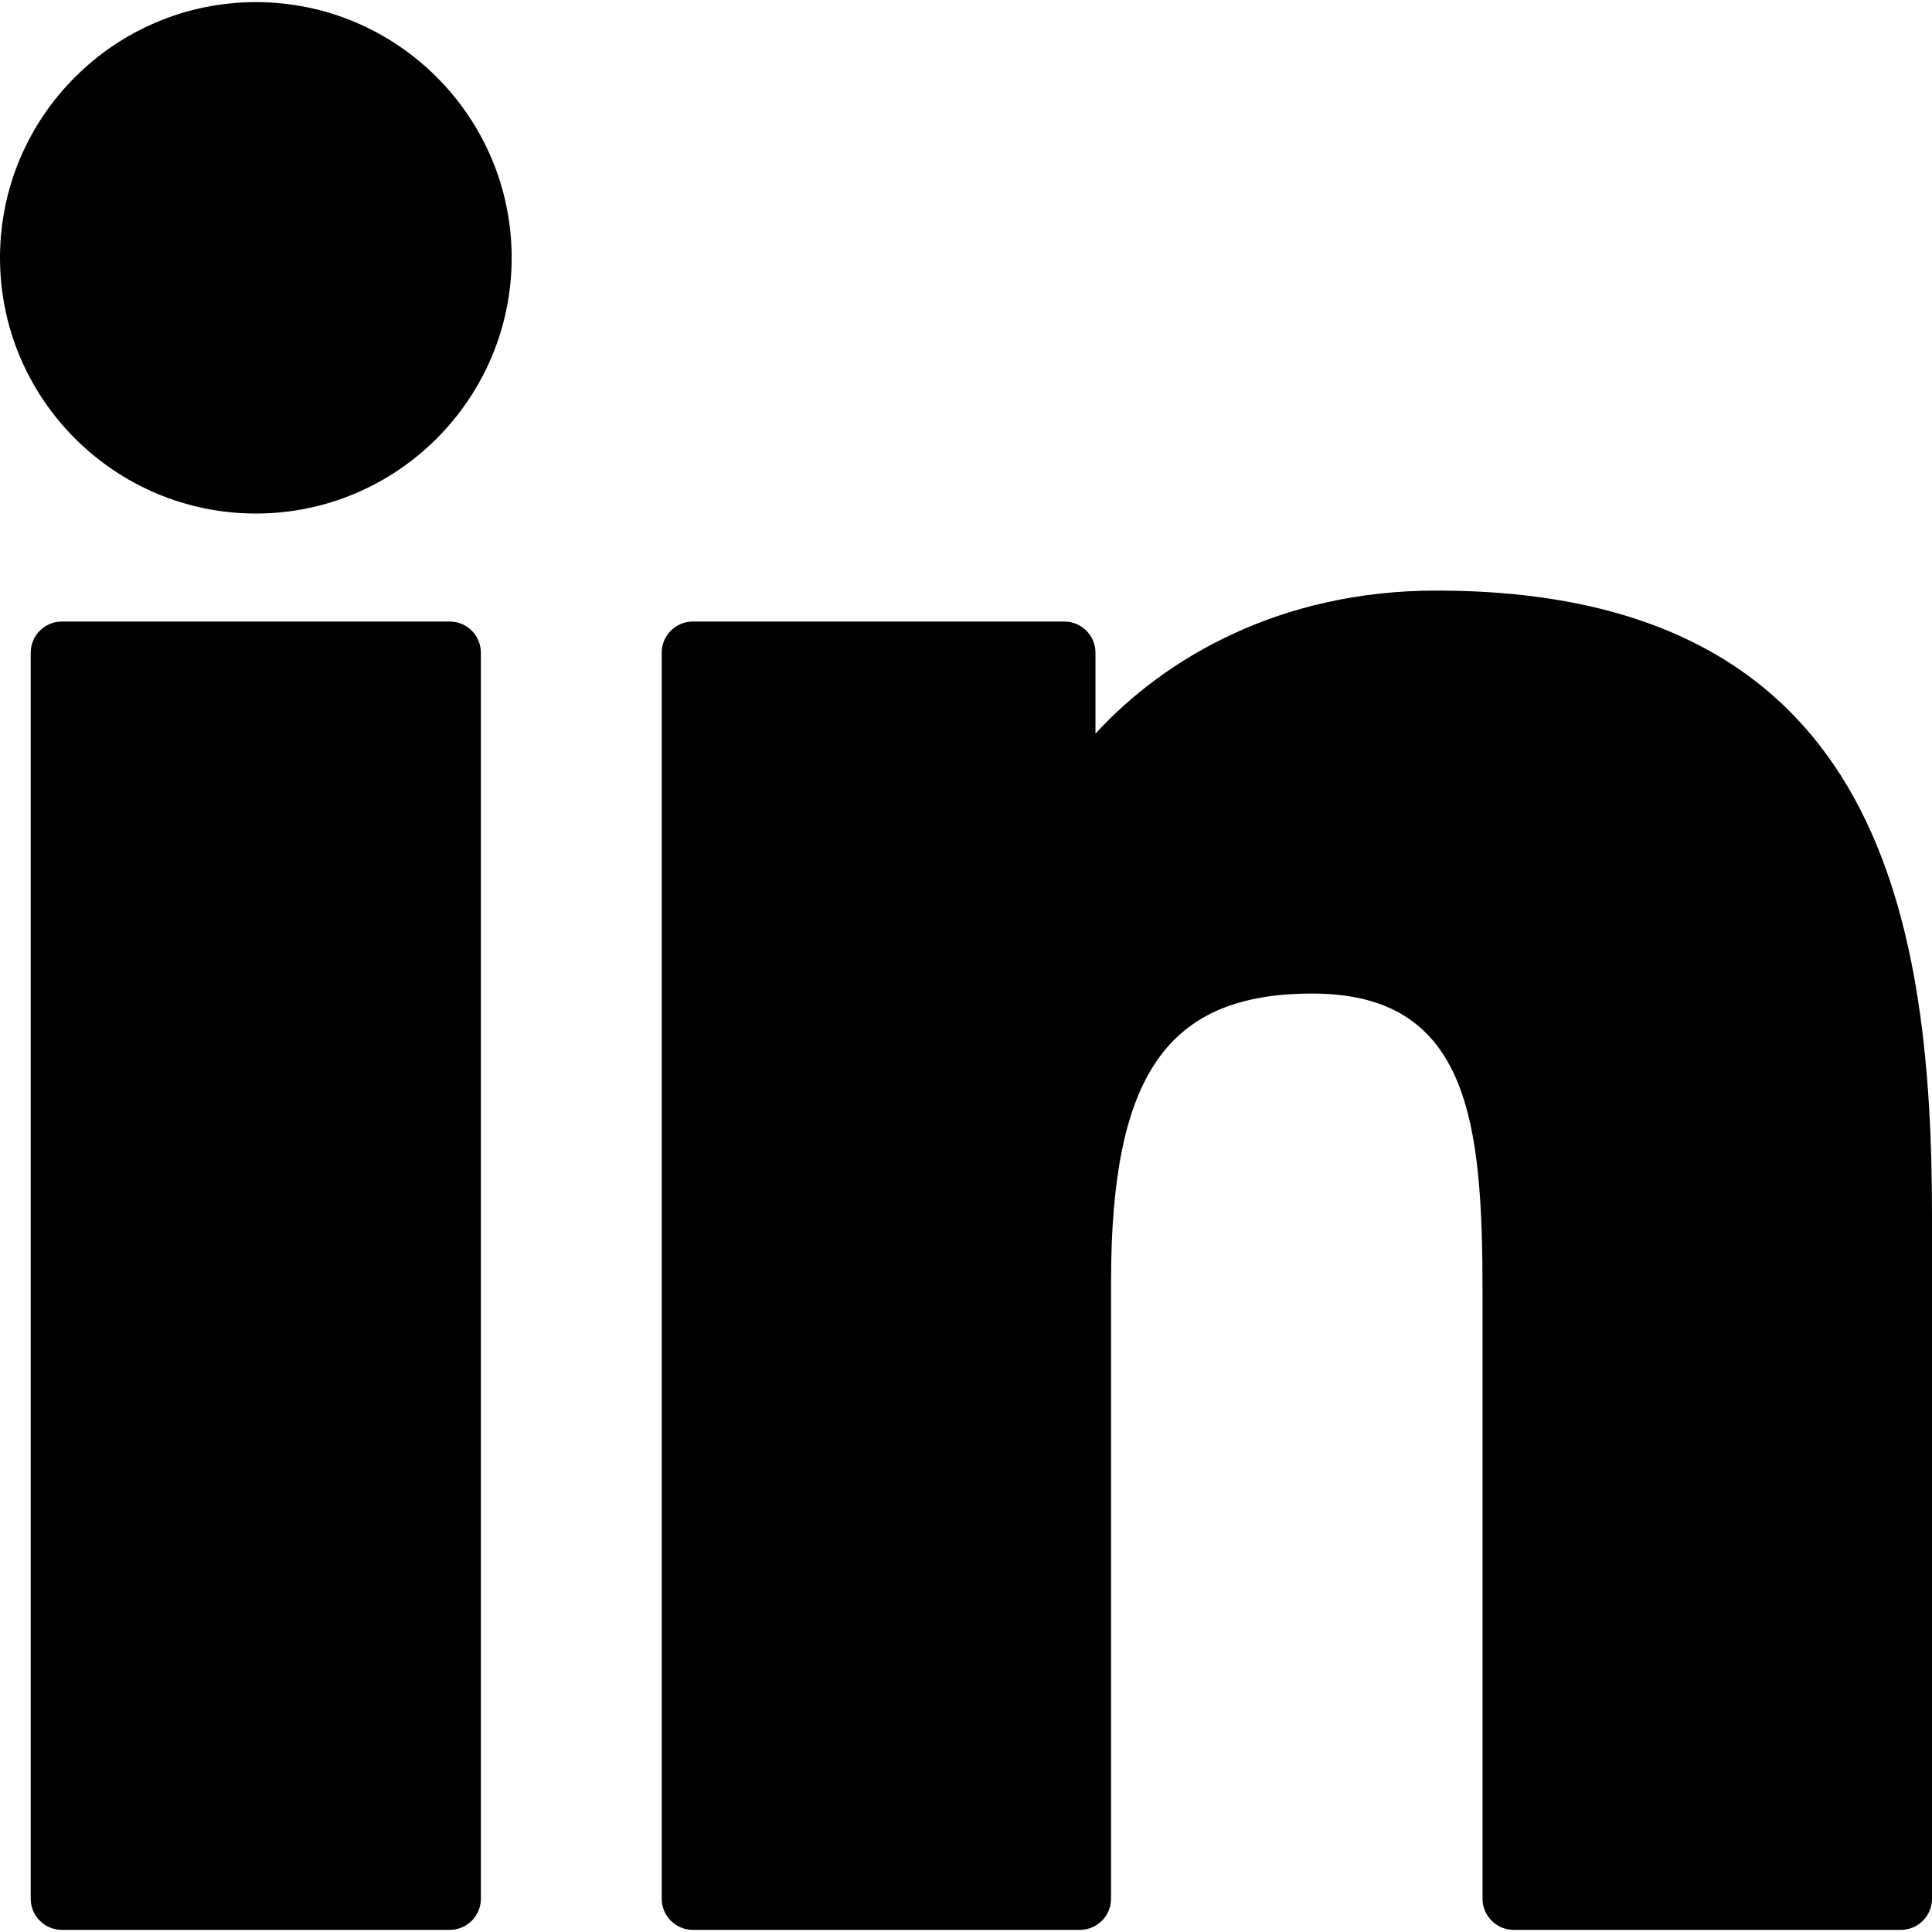
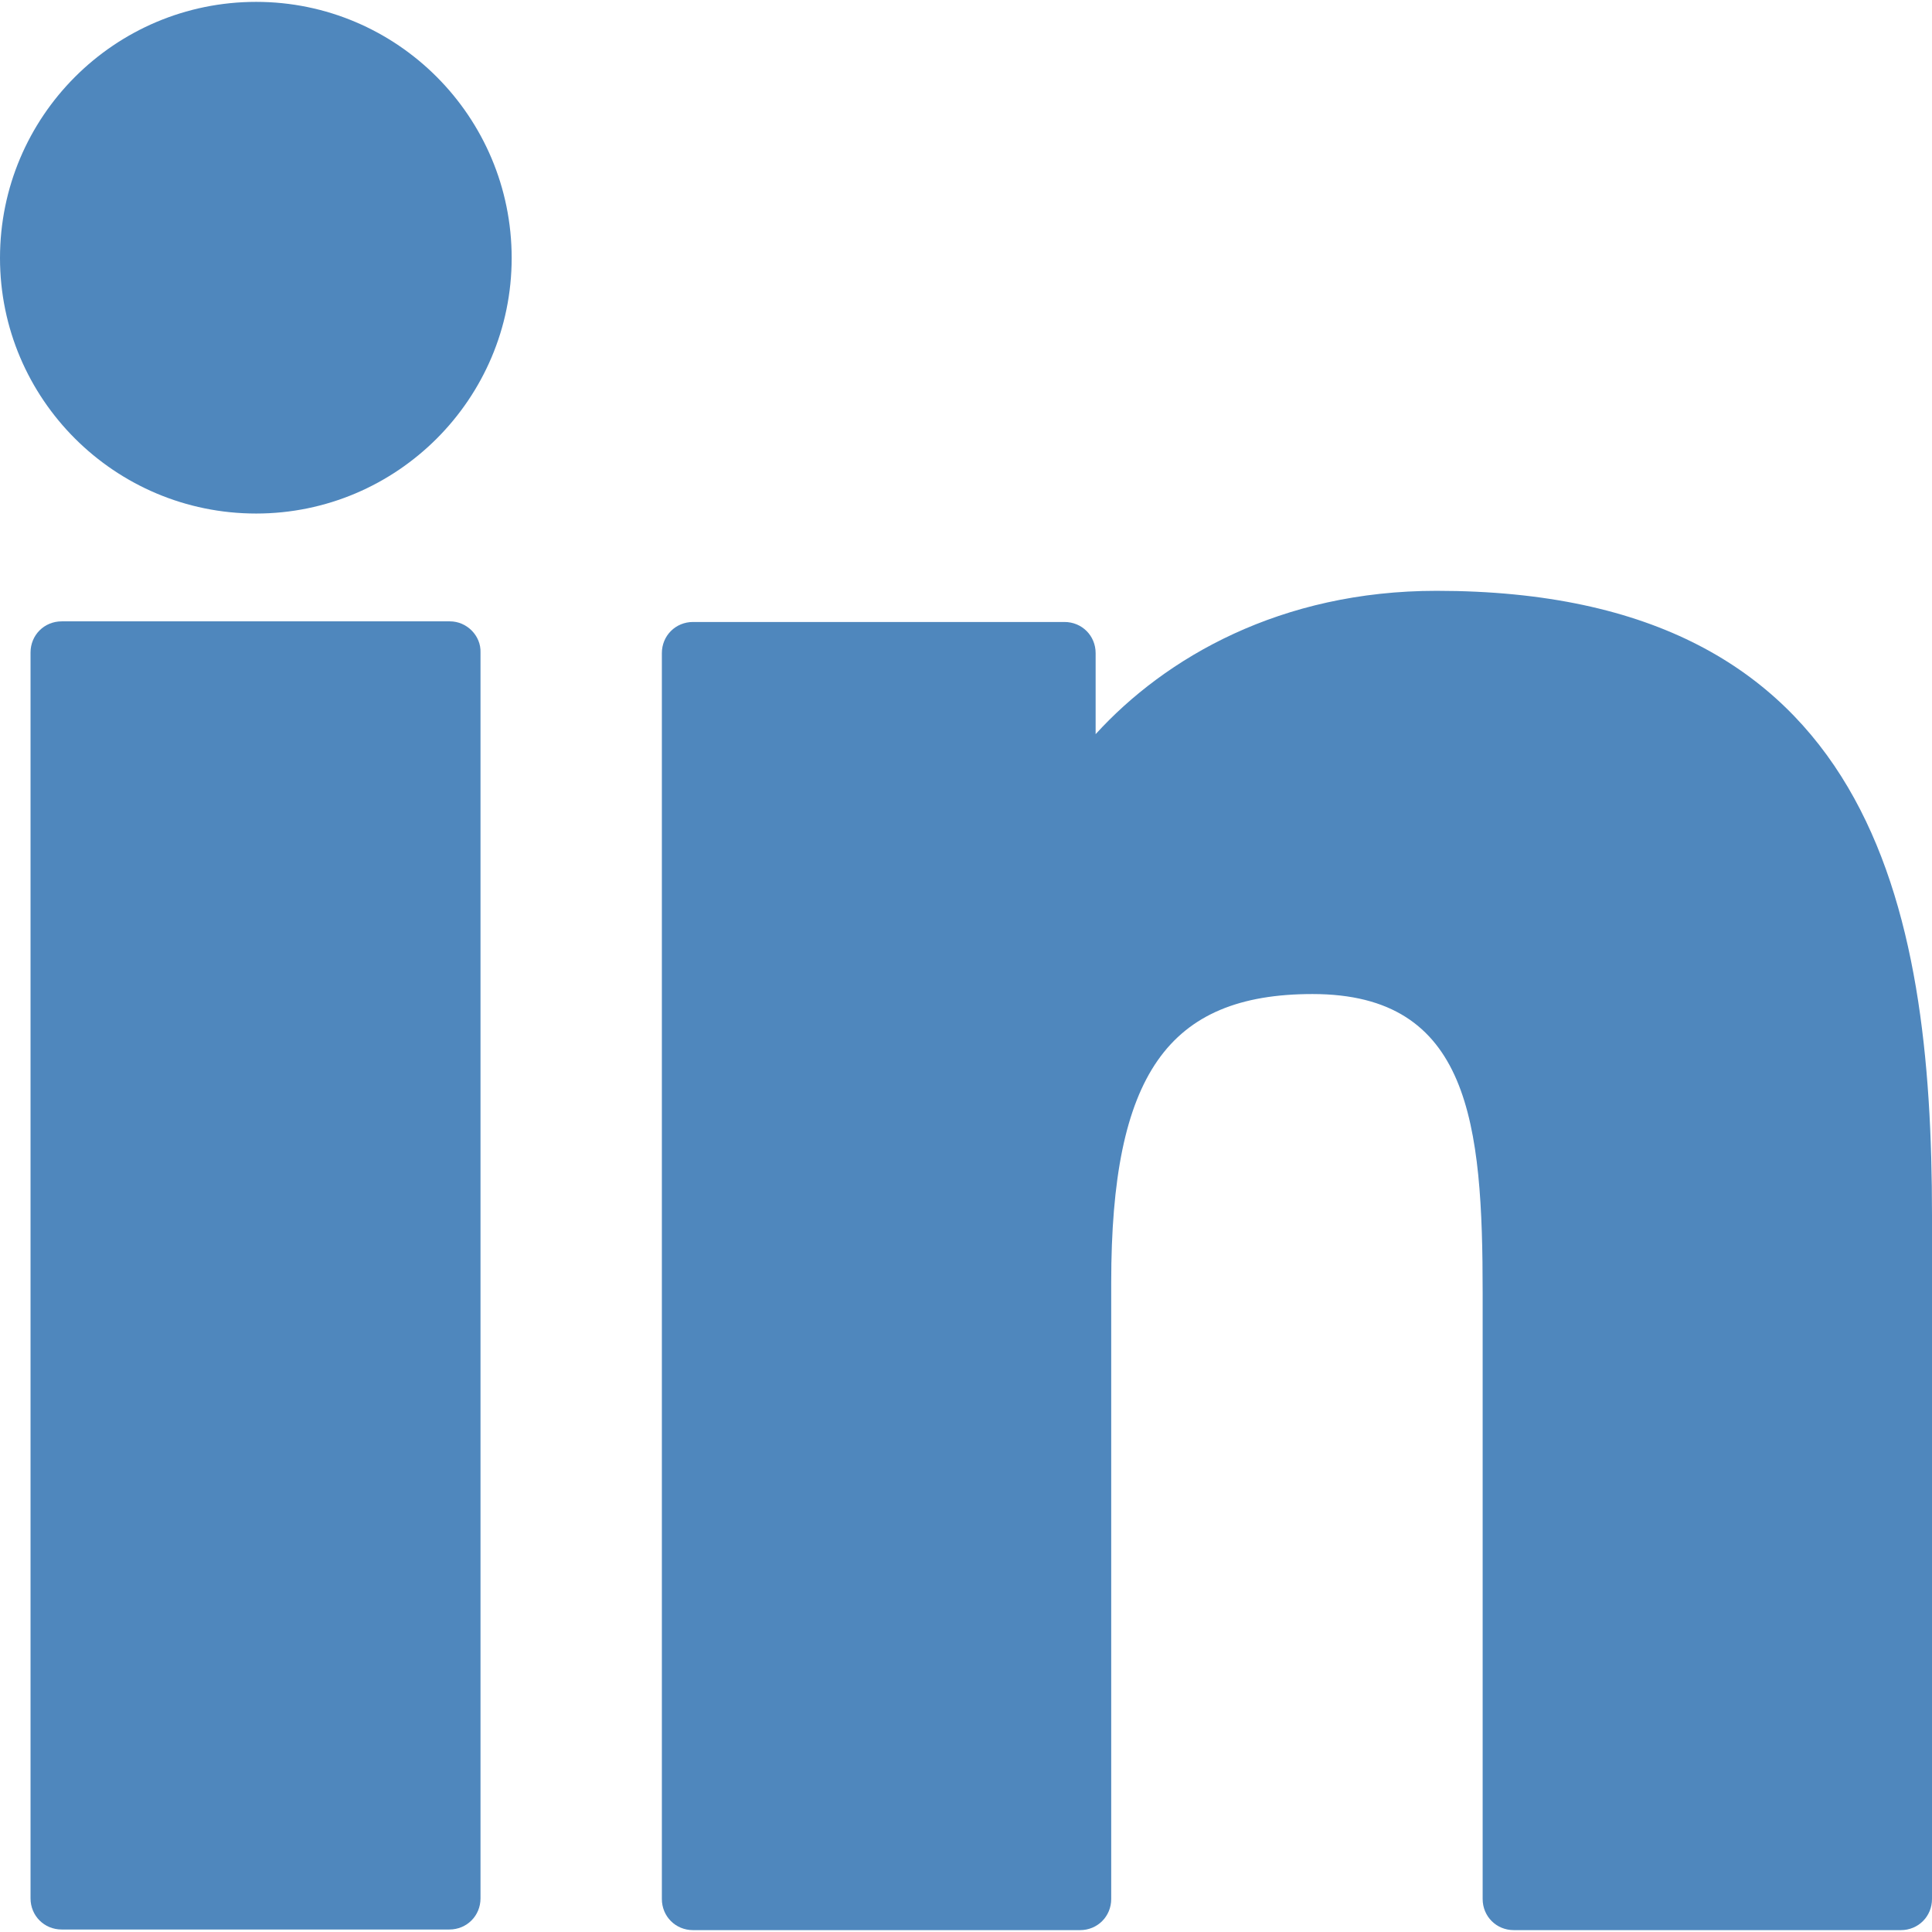
<svg xmlns="http://www.w3.org/2000/svg" version="1.1" id="Layer_1" x="0px" y="0px" viewBox="0 0 310 310" style="enable-background:new 0 0 310 310;" xml:space="preserve">
+   <style type="text/css">
+ 	.st0{fill:#4F87BD;}
+ </style>
  <g id="XMLID_801_">
-     <path id="XMLID_802_" d="M72.16,99.73H9.927c-2.762,0-5,2.239-5,5v199.928c0,2.762,2.238,5,5,5H72.16c2.762,0,5-2.238,5-5V104.73   C77.16,101.969,74.922,99.73,72.16,99.73z" />
-     <path id="XMLID_803_" d="M41.066,0.341C18.422,0.341,0,18.743,0,41.362C0,63.991,18.422,82.4,41.066,82.4   c22.626,0,41.033-18.41,41.033-41.038C82.1,18.743,63.692,0.341,41.066,0.341z" />
-     <path id="XMLID_804_" d="M230.454,94.761c-24.995,0-43.472,10.745-54.679,22.954V104.73c0-2.761-2.238-5-5-5h-59.599   c-2.762,0-5,2.239-5,5v199.928c0,2.762,2.238,5,5,5h62.097c2.762,0,5-2.238,5-5v-98.918c0-33.333,9.054-46.319,32.29-46.319   c25.306,0,27.317,20.818,27.317,48.034v97.204c0,2.762,2.238,5,5,5H305c2.762,0,5-2.238,5-5V194.995   C310,145.43,300.549,94.761,230.454,94.761z" />
+     <path id="XMLID_802_" class="st0" d="M72.2,99.7H9.9c-2.8,0-5,2.2-5,5v199.9c0,2.8,2.2,5,5,5h62.2c2.8,0,5-2.2,5-5V104.7   C77.2,102,74.9,99.7,72.2,99.7z" />
+     <path id="XMLID_803_" class="st0" d="M41.1,0.3C18.4,0.3,0,18.7,0,41.4c0,22.6,18.4,41,41.1,41c22.6,0,41-18.4,41-41   C82.1,18.7,63.7,0.3,41.1,0.3z" />
+     <path id="XMLID_804_" class="st0" d="M230.5,94.8c-25,0-43.5,10.7-54.7,23v-13c0-2.8-2.2-5-5-5h-59.6c-2.8,0-5,2.2-5,5v199.9   c0,2.8,2.2,5,5,5h62.1c2.8,0,5-2.2,5-5v-98.9c0-33.3,9.1-46.3,32.3-46.3c25.3,0,27.3,20.8,27.3,48v97.2c0,2.8,2.2,5,5,5H305   c2.8,0,5-2.2,5-5V195C310,145.4,300.5,94.8,230.5,94.8z" />
  </g>
-   <g>
- </g>
-   <g>
- </g>
-   <g>
- </g>
-   <g>
- </g>
-   <g>
- </g>
-   <g>
- </g>
-   <g>
- </g>
-   <g>
- </g>
-   <g>
- </g>
-   <g>
- </g>
-   <g>
- </g>
-   <g>
- </g>
-   <g>
- </g>
-   <g>
- </g>
-   <g>
- </g>
</svg>
